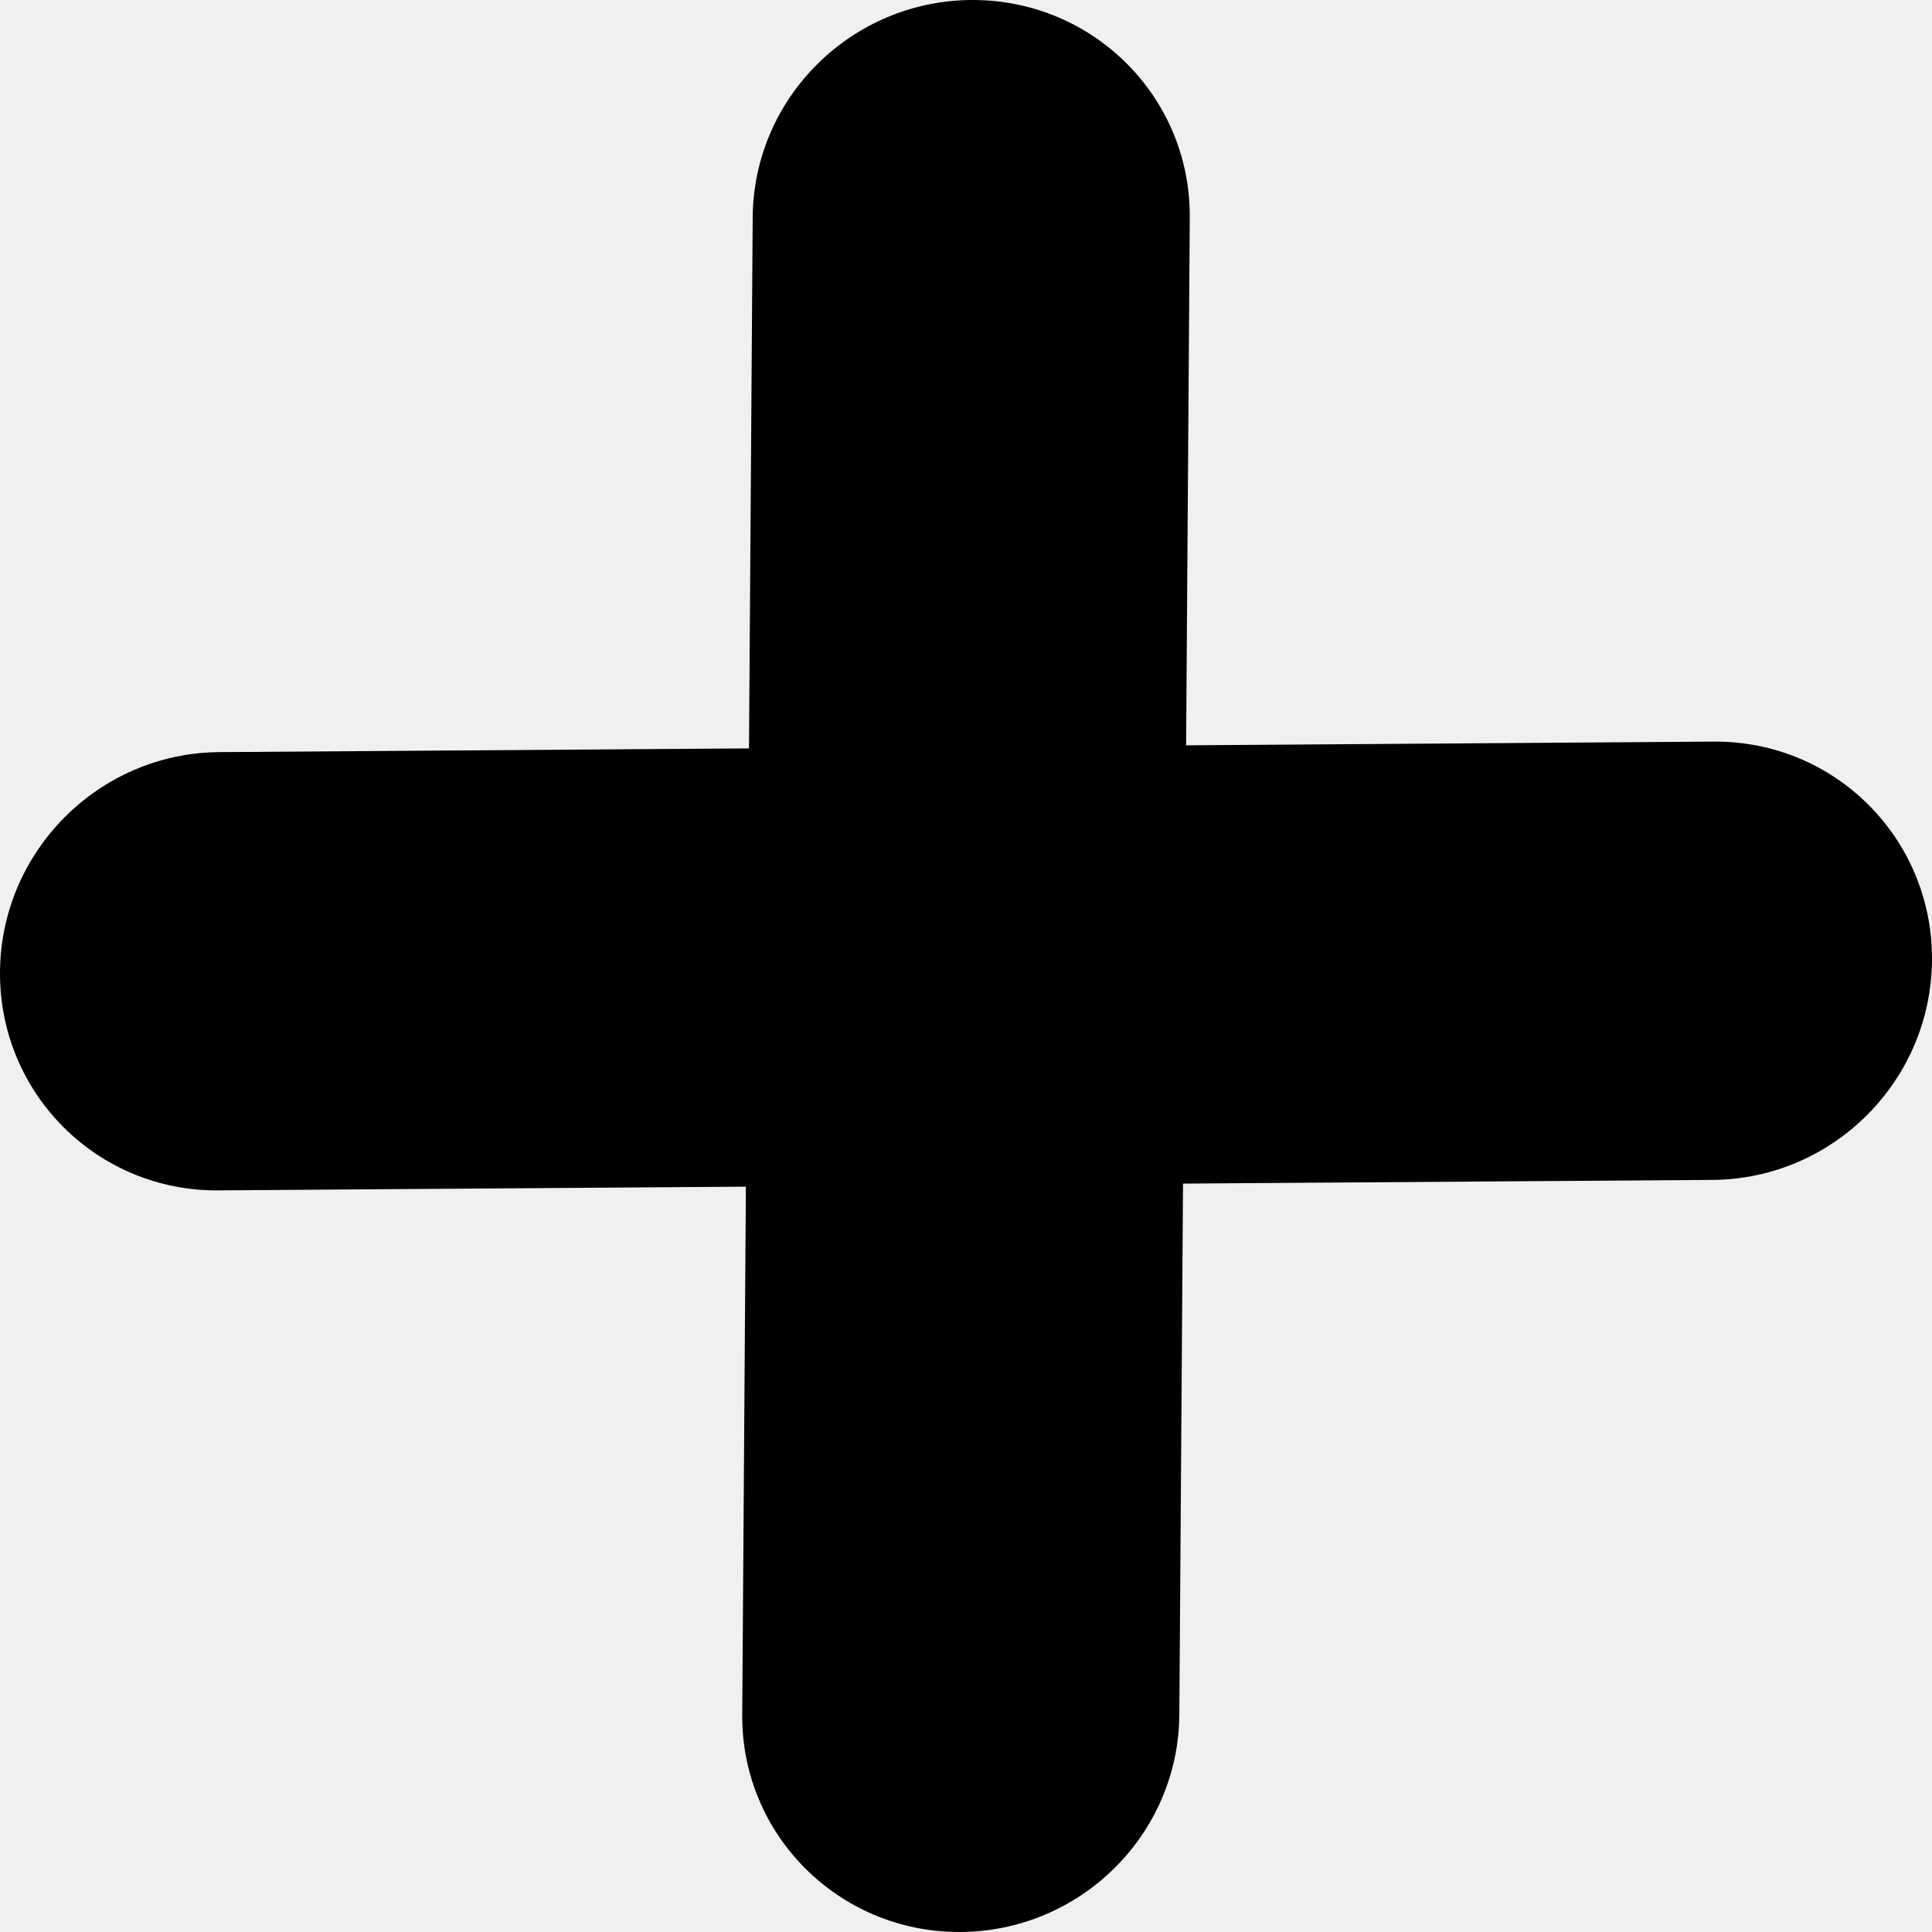
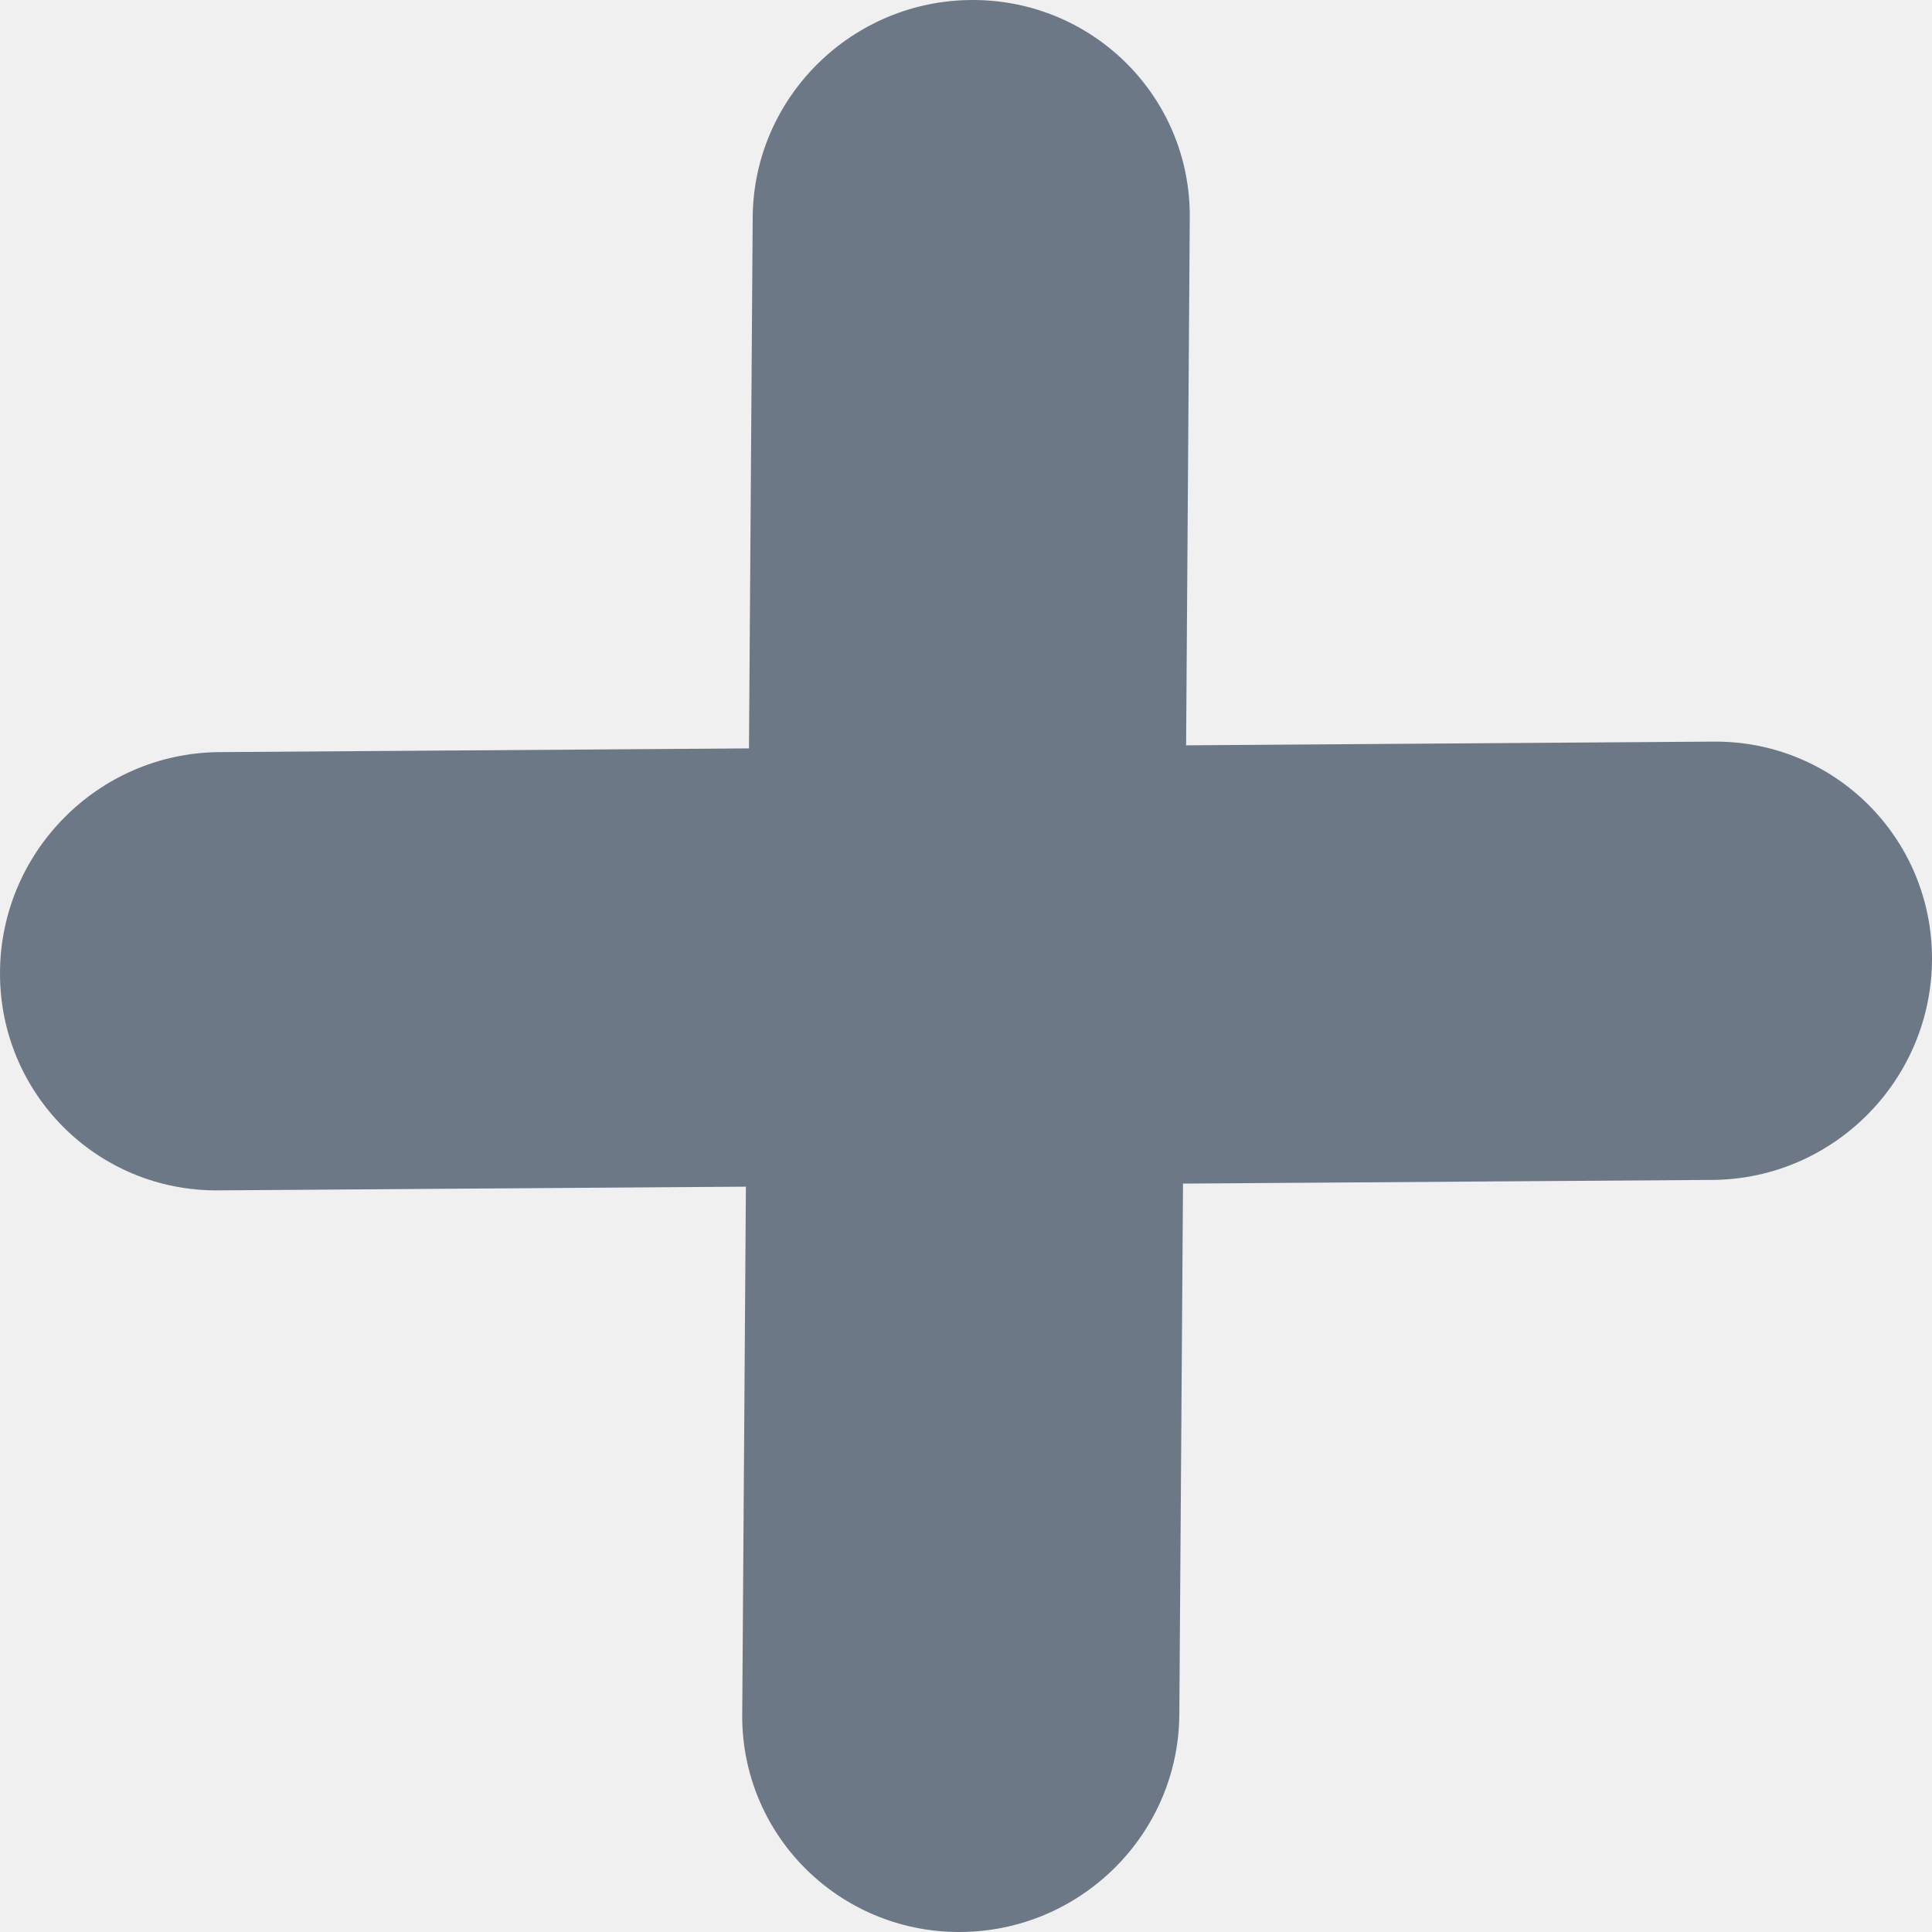
<svg xmlns="http://www.w3.org/2000/svg" width="192" height="192" viewBox="0 0 192 192" fill="none">
-   <path fill-rule="evenodd" clip-rule="evenodd" d="M170.308 73.7C182.314 73.608 192.025 83.281 192 95.311C191.972 107.339 182.218 117.163 170.215 117.257L117.567 117.625L117.2 170.428C117.102 182.355 107.297 192.014 95.302 192C83.305 191.984 73.664 182.299 73.762 170.369L74.126 117.93L21.69 118.298C9.688 118.392 -0.025 108.718 4.81564e-05 96.689C0.028 84.661 9.783 74.837 21.787 74.744L74.433 74.375L74.802 21.572C74.901 9.645 84.705 -0.014 96.699 1.53939e-05C108.697 0.014 118.338 9.701 118.238 21.631L117.874 74.07L170.308 73.7Z" fill="black" />
+   <g clip-path="url(#clip0_154_124)">
+     <path fill-rule="evenodd" clip-rule="evenodd" d="M170.308 73.7C182.314 73.608 192.025 83.281 192 95.311C191.972 107.339 182.218 117.163 170.215 117.257L117.567 117.625L117.2 170.428C117.102 182.355 107.297 192.014 95.302 192C83.305 191.984 73.664 182.299 73.762 170.369L74.126 117.93L21.69 118.298C9.688 118.392 -0.025 108.718 4.81565e-05 96.689C0.028 84.661 9.783 74.837 21.787 74.744L74.433 74.375L74.802 21.572C74.901 9.645 84.705 -0.014 96.699 1.53939e-05C108.697 0.014 118.338 9.701 118.238 21.631L117.874 74.07L170.308 73.7Z" fill="#6D7887" />
+   </g>
+   <defs>
+     <clipPath id="clip0_154_124">
+       <rect width="192" height="192" fill="white" />
+     </clipPath>
+   </defs>
</svg>
